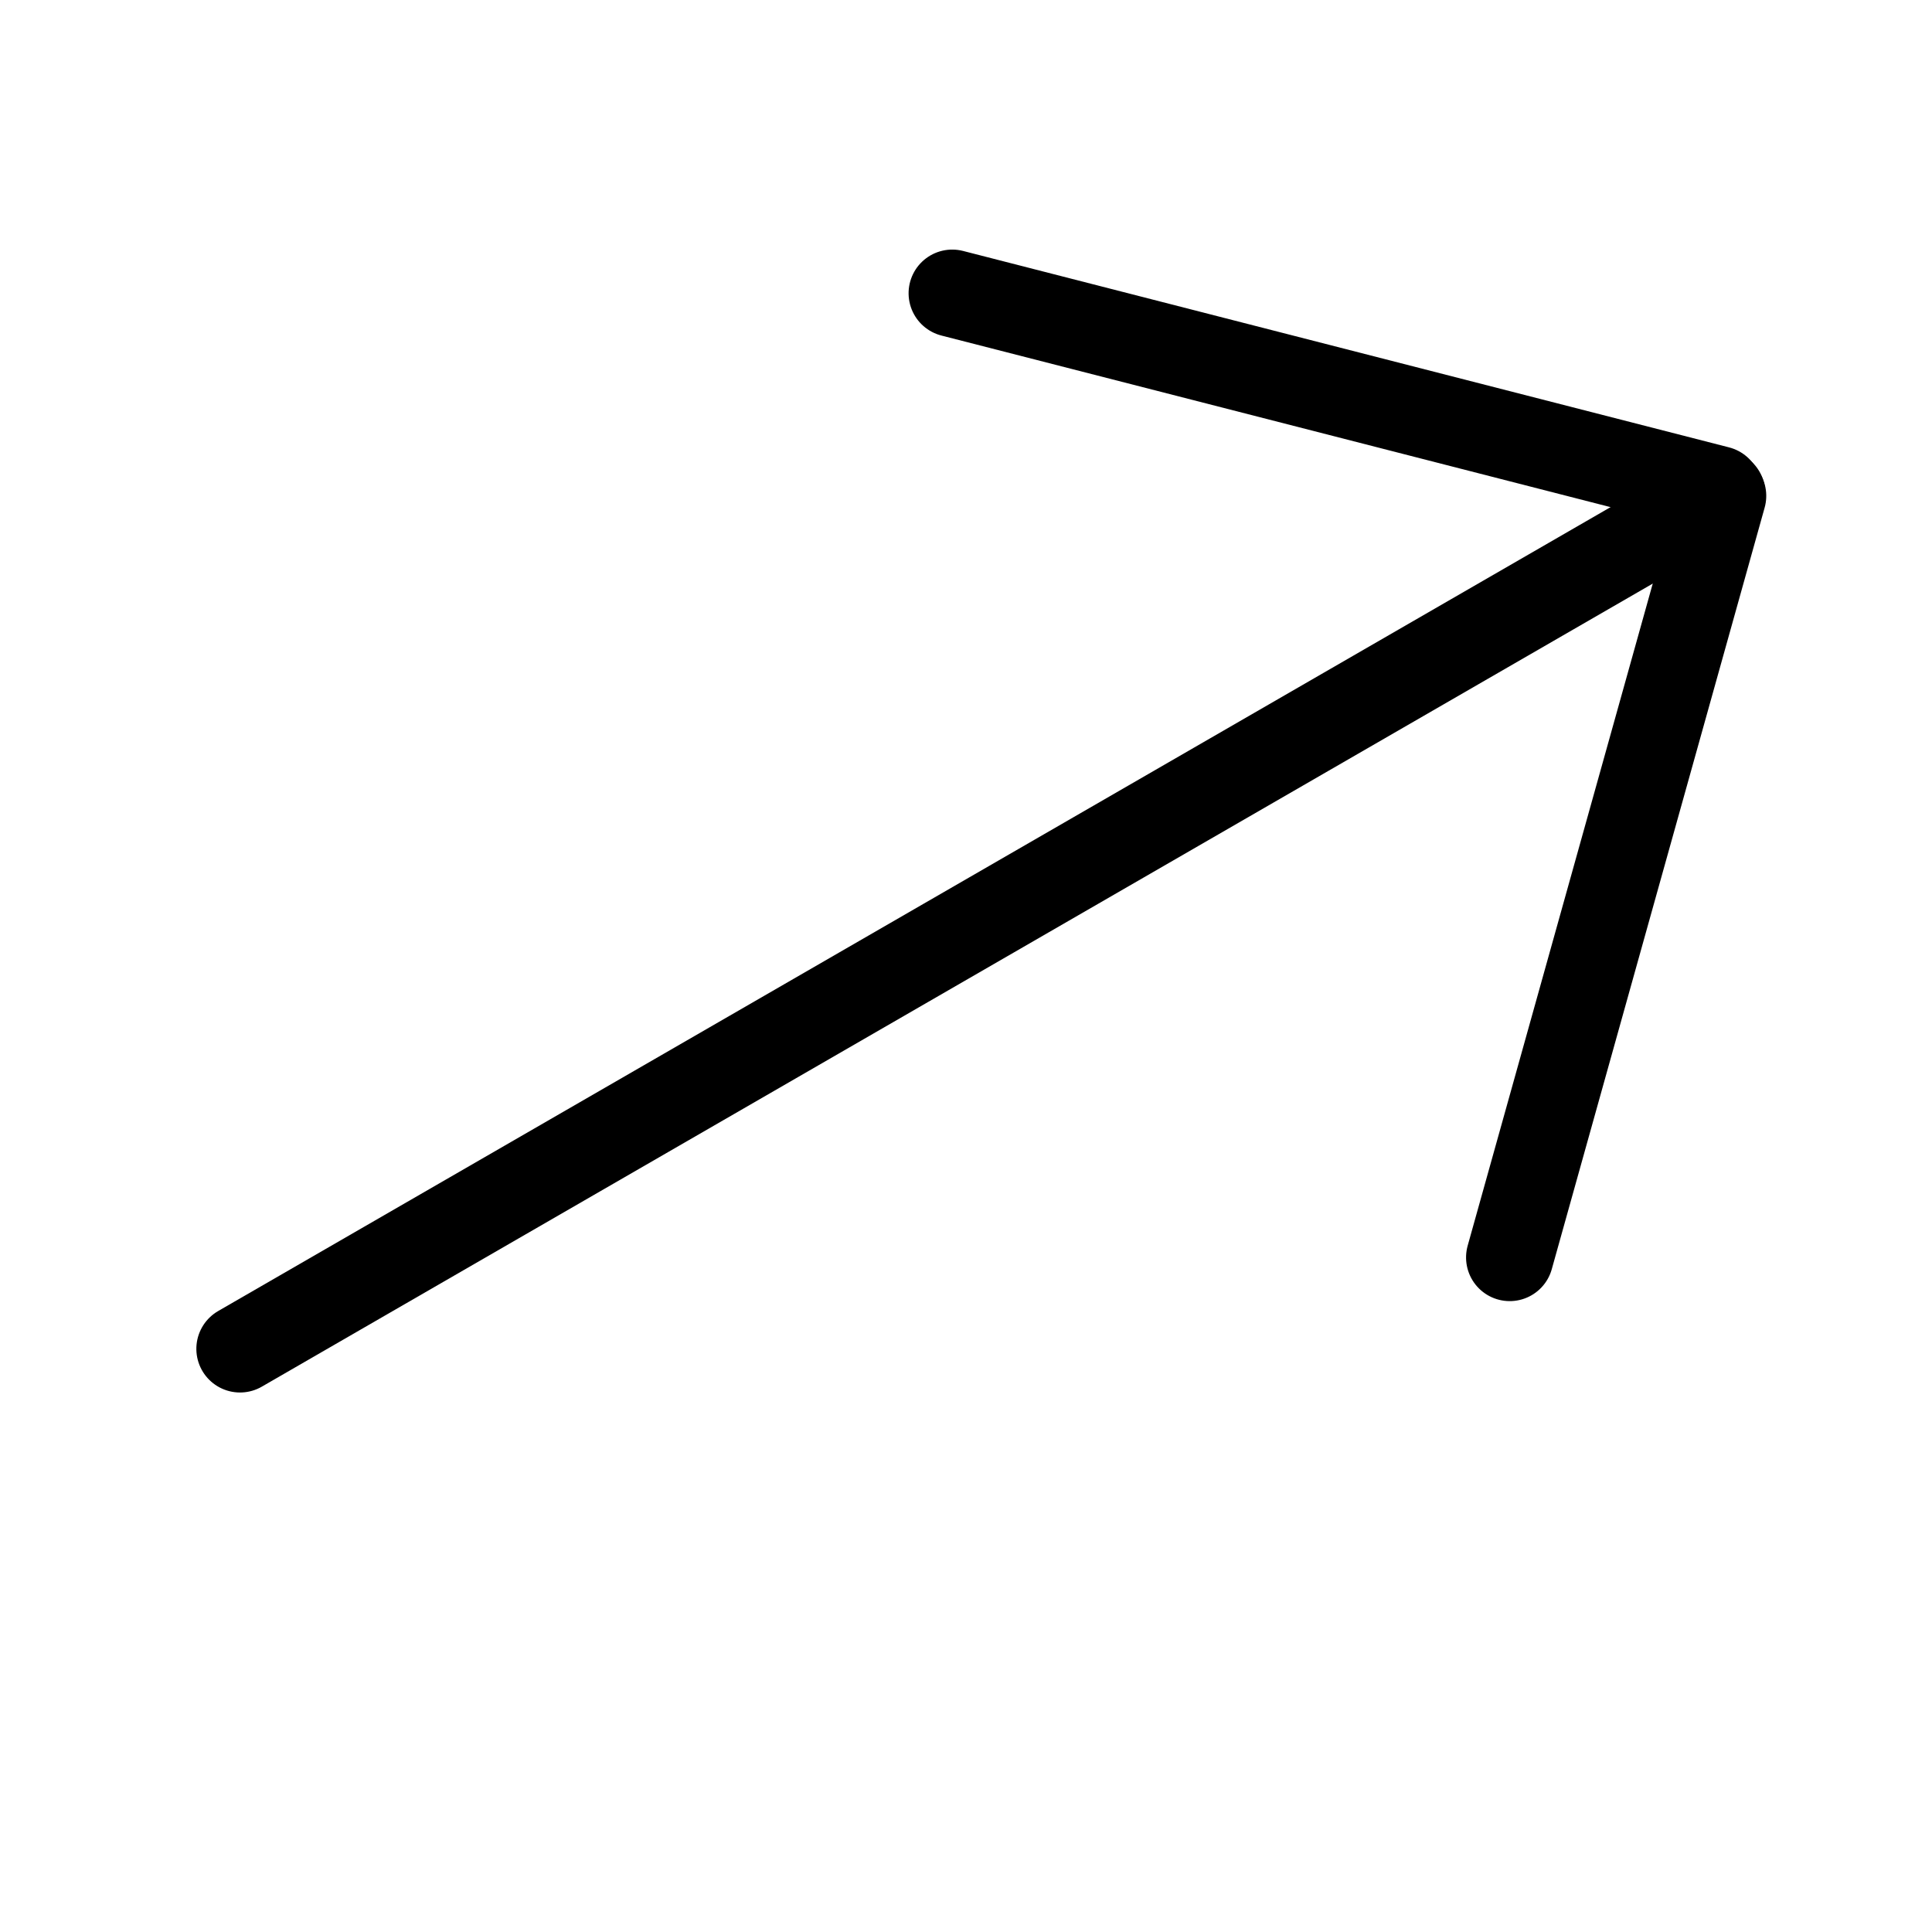
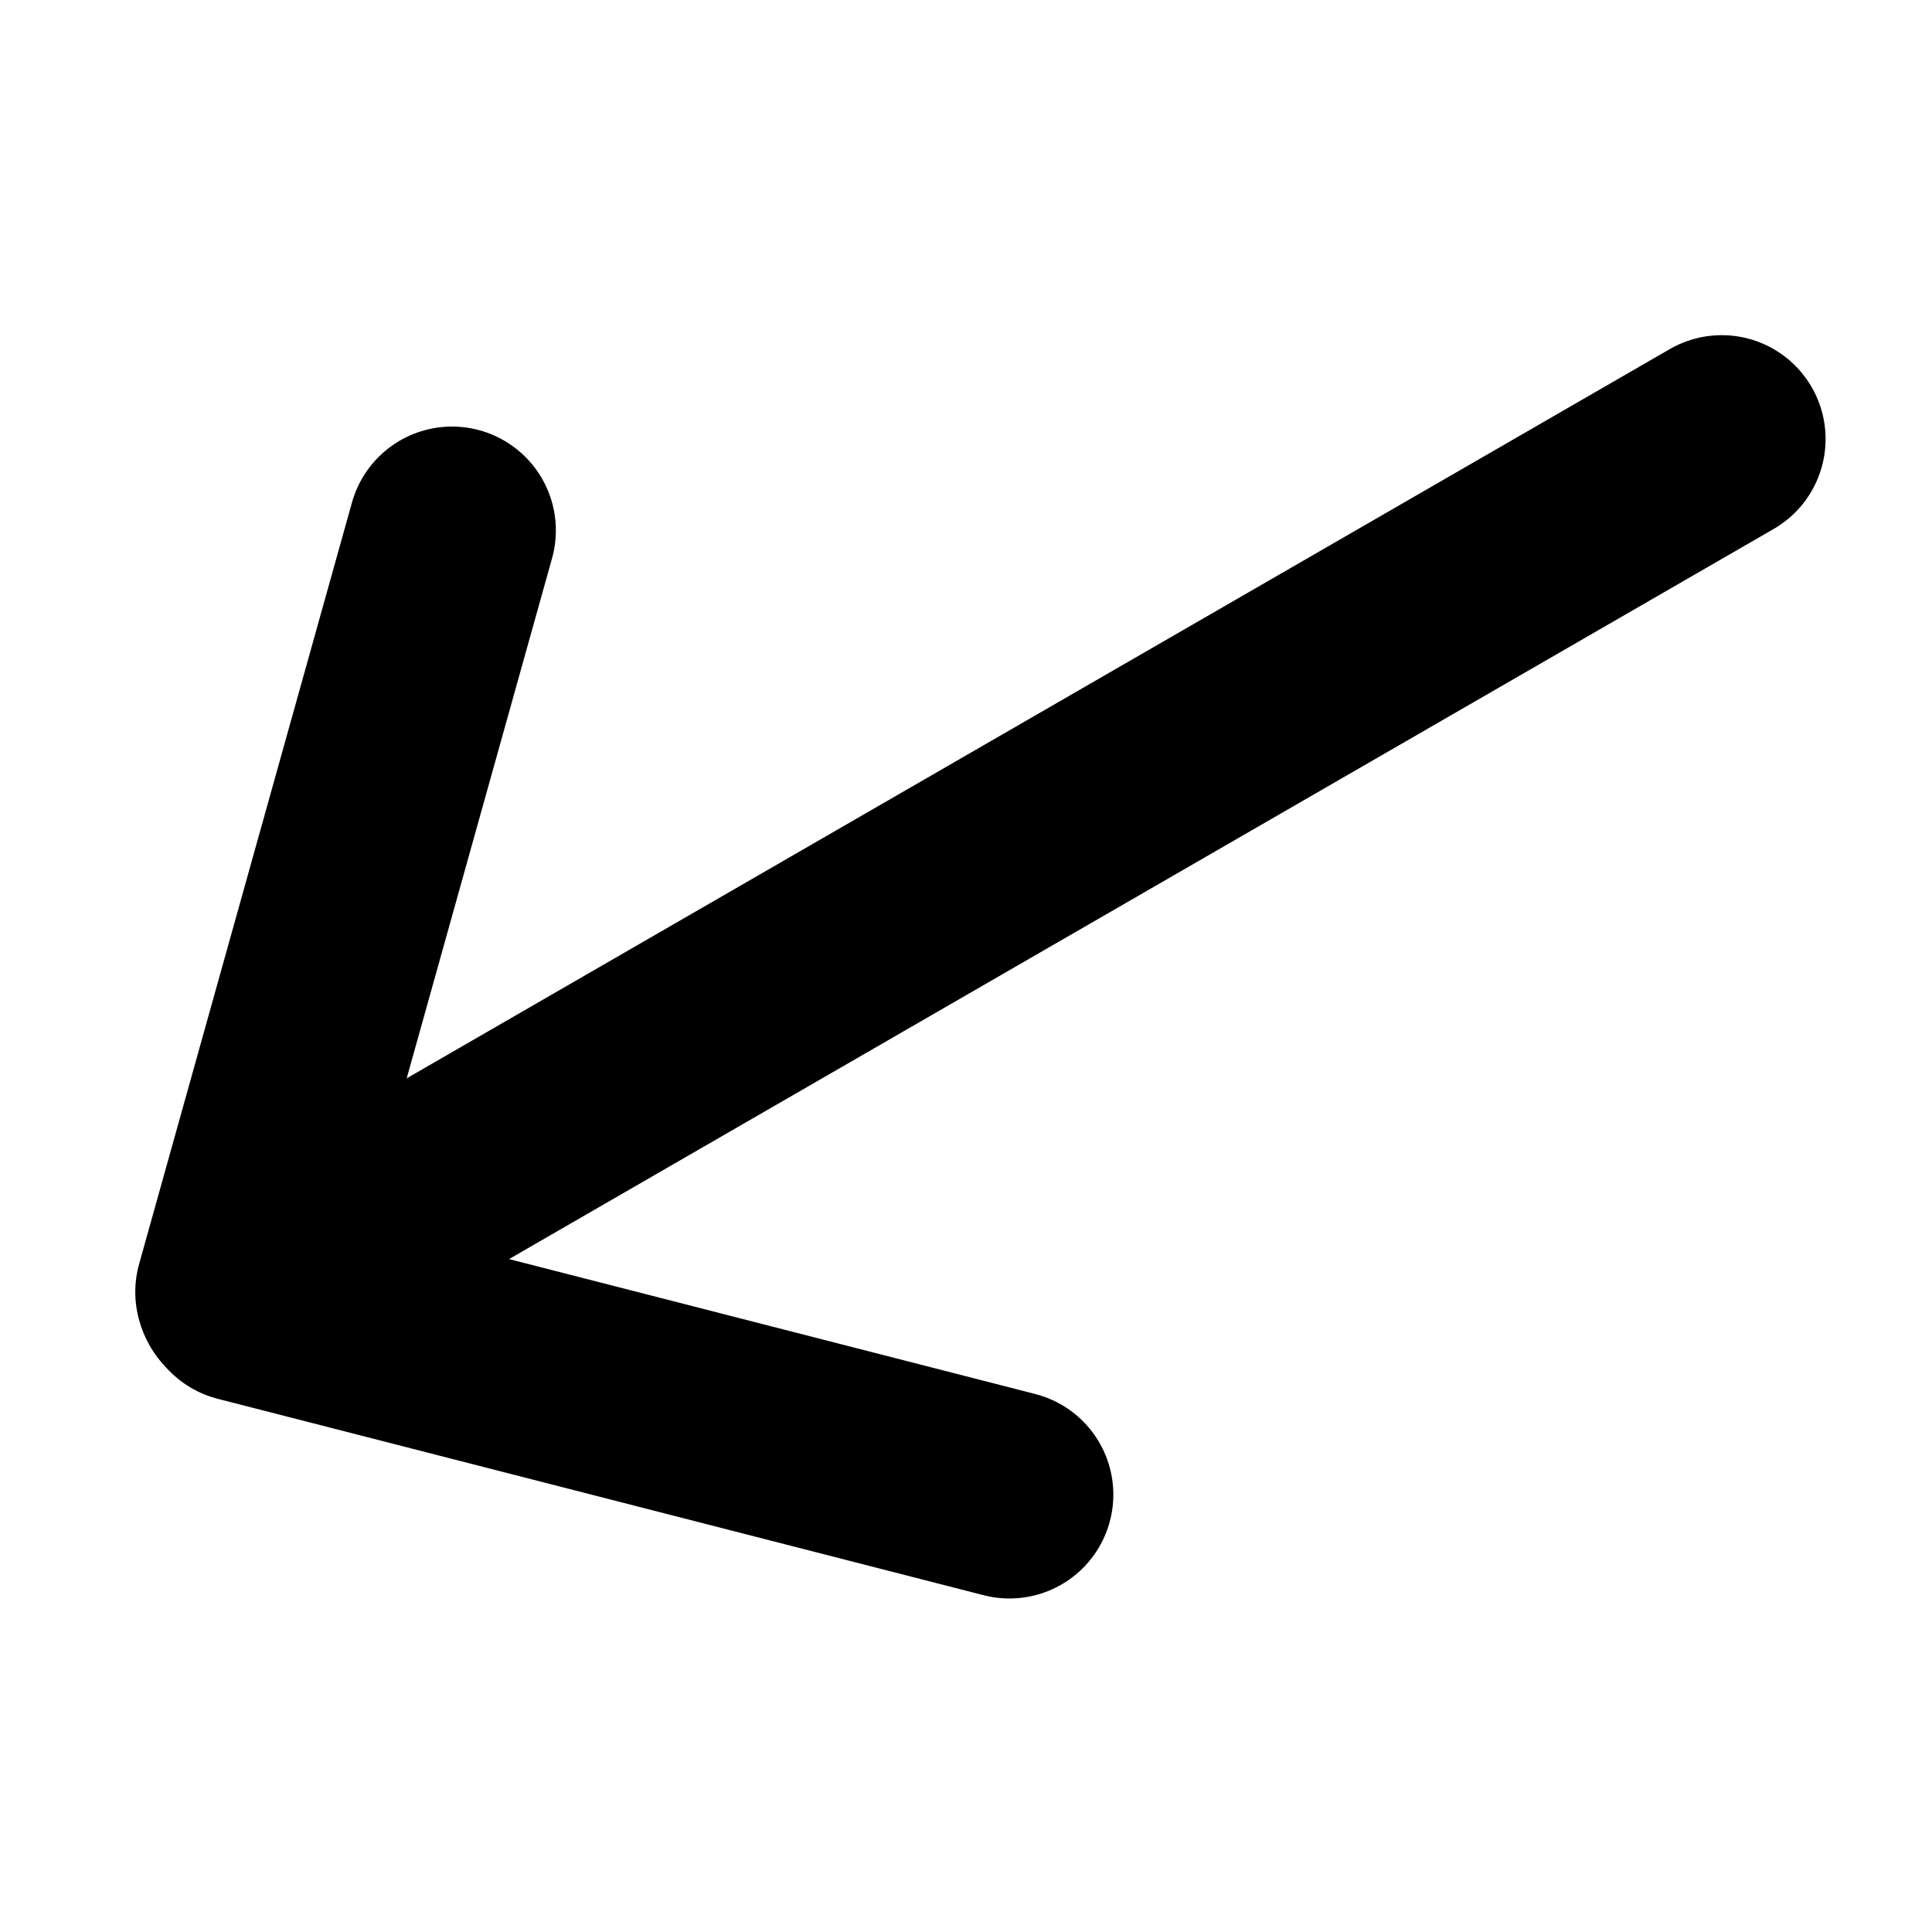
<svg xmlns="http://www.w3.org/2000/svg" width="210mm" height="210mm" viewBox="0 0 744.094 744.094" id="svg2" version="1.1">
  <defs id="defs4" />
  <g id="layer1" transform="translate(0,-308.2677)">
-     <g id="g4144" transform="matrix(0.5254793,0.9101569,-0.9101569,0.5254793,648.3517,35.25709)">
-       <path id="path3338" d="m 388.571,835.131 0,-626.966" style="fill:none;fill-rule:evenodd;stroke:#000000;stroke-width:32;stroke-linecap:round;stroke-linejoin:round;stroke-miterlimit:4;stroke-dasharray:none;stroke-opacity:1" />
-       <path style="fill:none;fill-rule:evenodd;stroke:#000000;stroke-width:32;stroke-linecap:round;stroke-linejoin:round;stroke-miterlimit:4;stroke-dasharray:none;stroke-opacity:1" d="M 184.064,415.667 386.756,208.562" id="path4140" />
-       <path id="path4142" d="M 592.223,415.42 389.531,208.315" style="fill:none;fill-rule:evenodd;stroke:#000000;stroke-width:32;stroke-linecap:round;stroke-linejoin:round;stroke-miterlimit:4;stroke-dasharray:none;stroke-opacity:1" />
-     </g>
+     <path style="fill:none;fill-rule:evenodd;stroke:#000000;stroke-width:80;stroke-linecap:round;stroke-linejoin:round;stroke-miterlimit:4;stroke-dasharray:none;stroke-opacity:1" d="M 663.106,477.357 92.468,806.815" id="path3338" />
+     <path id="path4140" d="M 388.792,883.91 93.783,808.258" style="fill:none;fill-rule:evenodd;stroke:#000000;stroke-width:80;stroke-linecap:round;stroke-linejoin:round;stroke-miterlimit:4;stroke-dasharray:none;stroke-opacity:1" />
+     <path style="fill:none;fill-rule:evenodd;stroke:#000000;stroke-width:80;stroke-linecap:round;stroke-linejoin:round;stroke-miterlimit:4;stroke-dasharray:none;stroke-opacity:1" d="M 174.087,512.552 92.1,805.862" id="path4142" />
  </g>
</svg>
